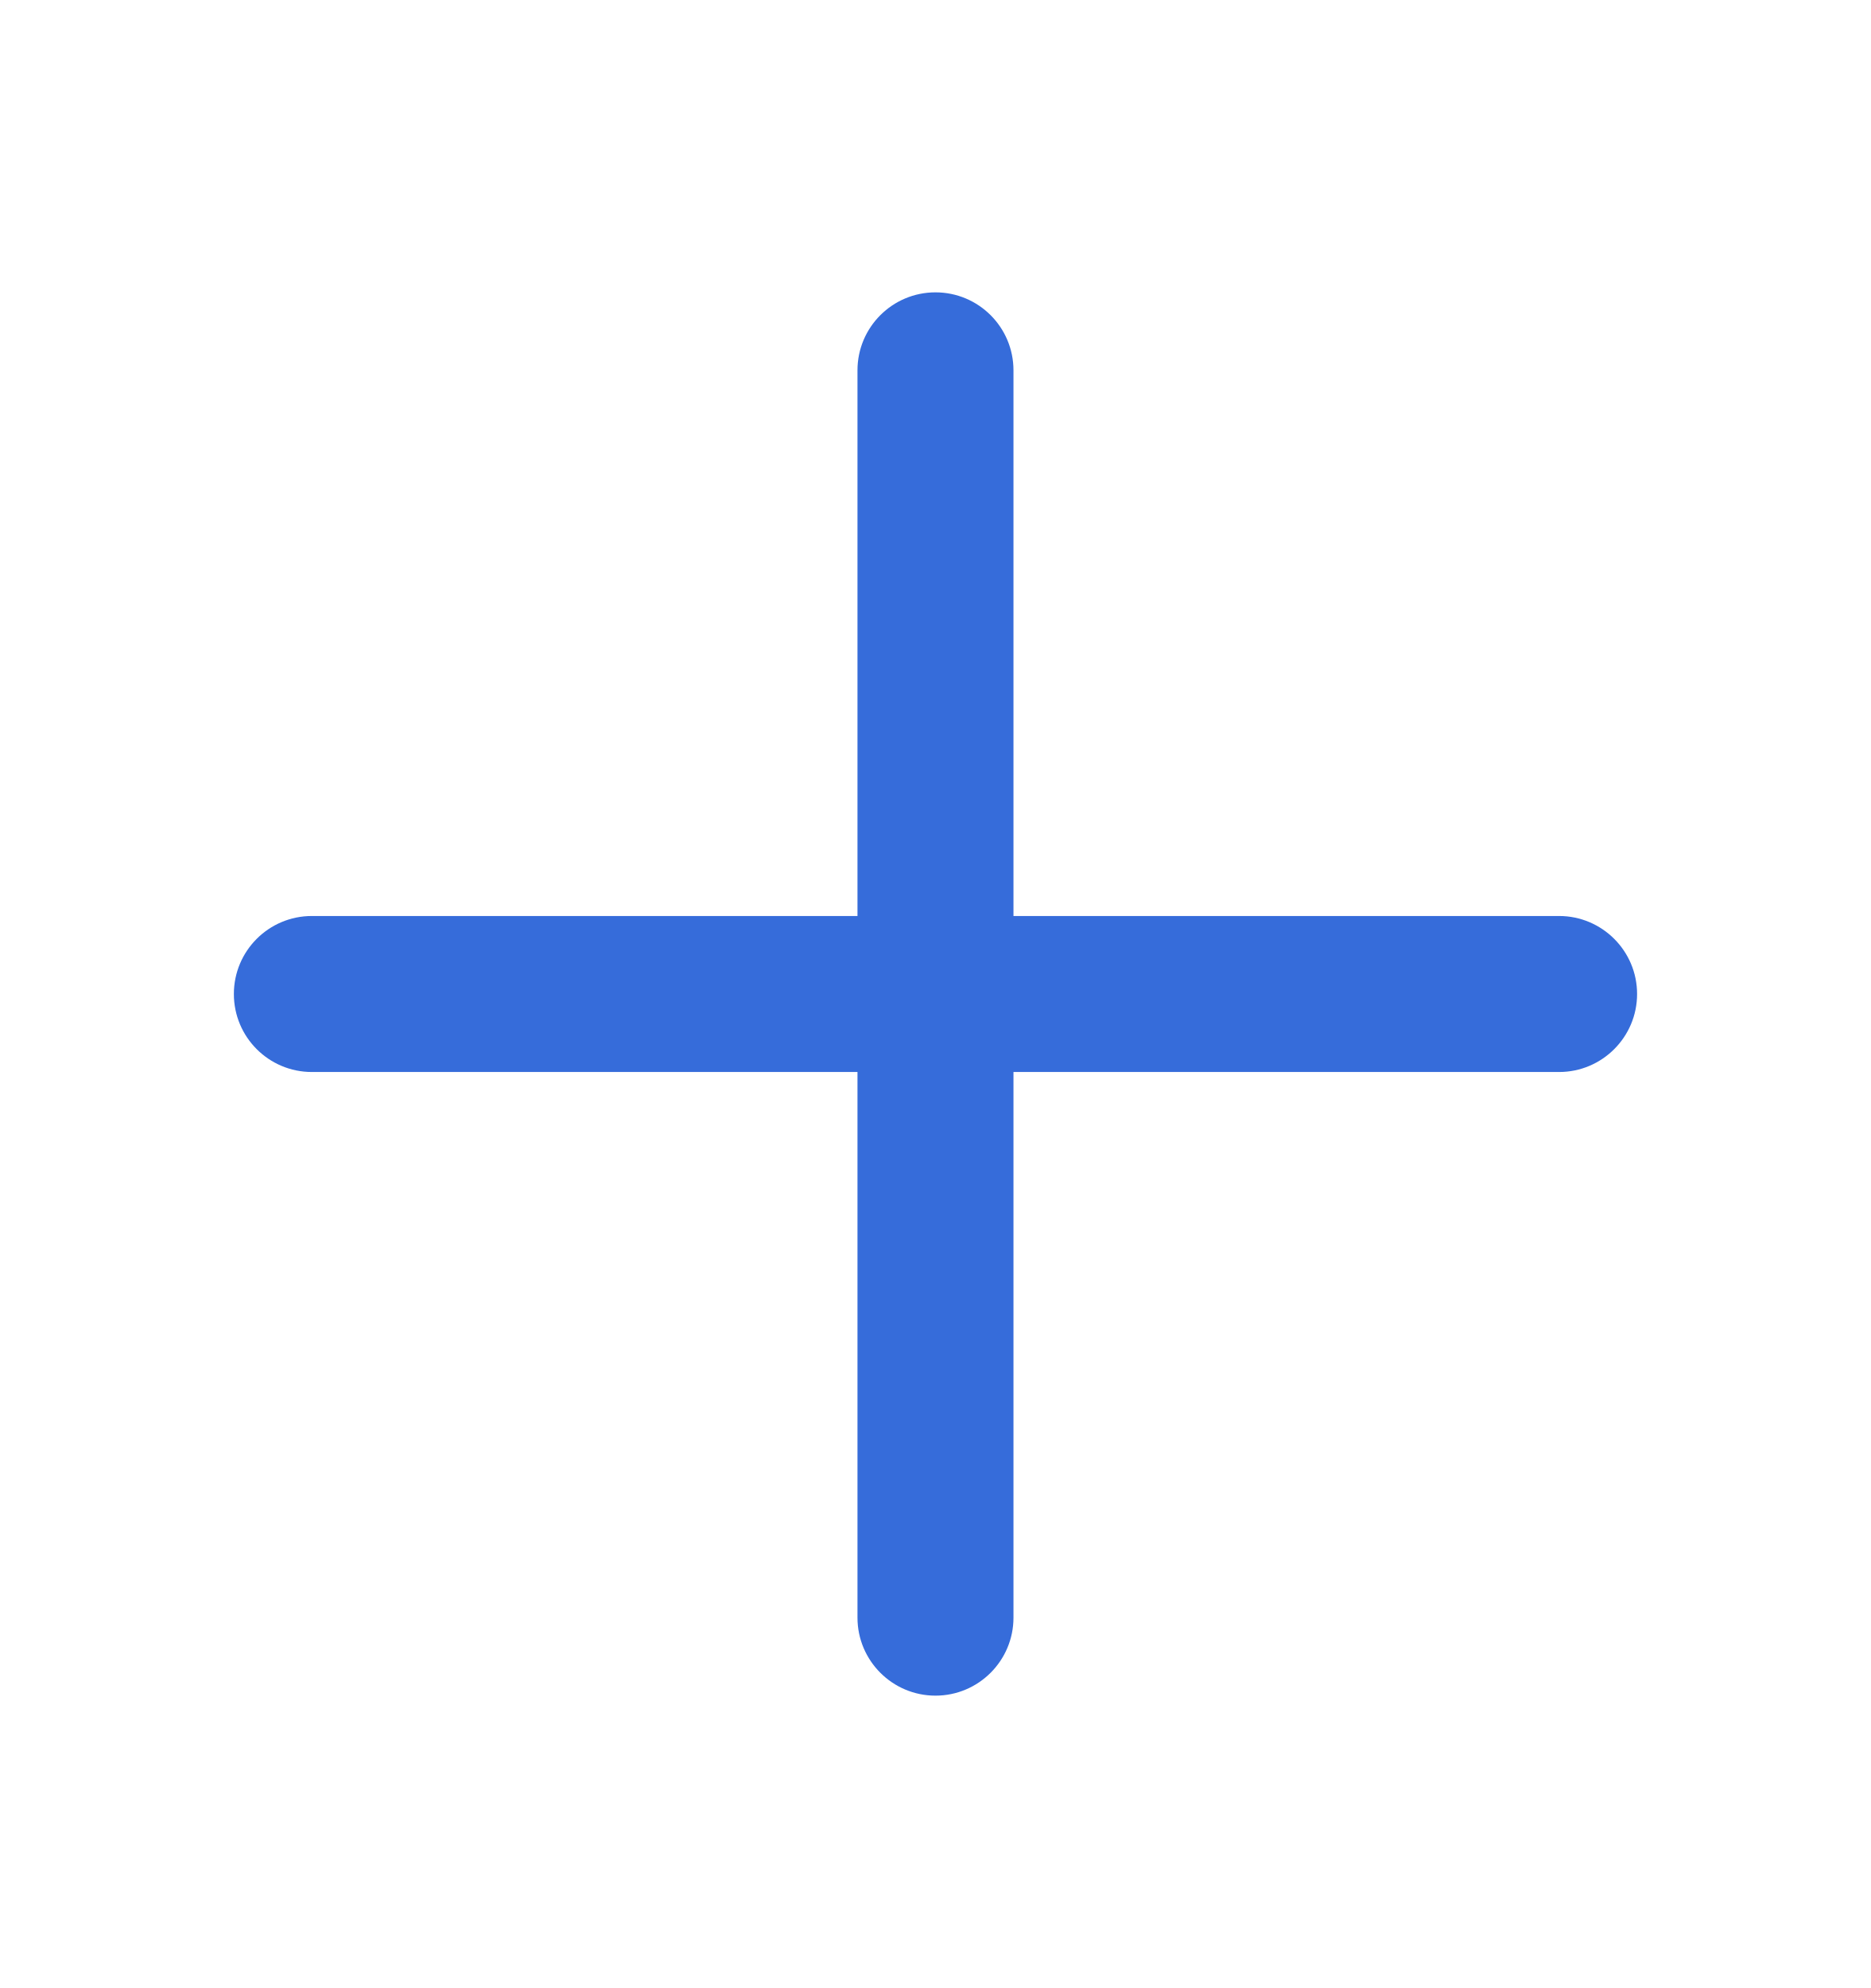
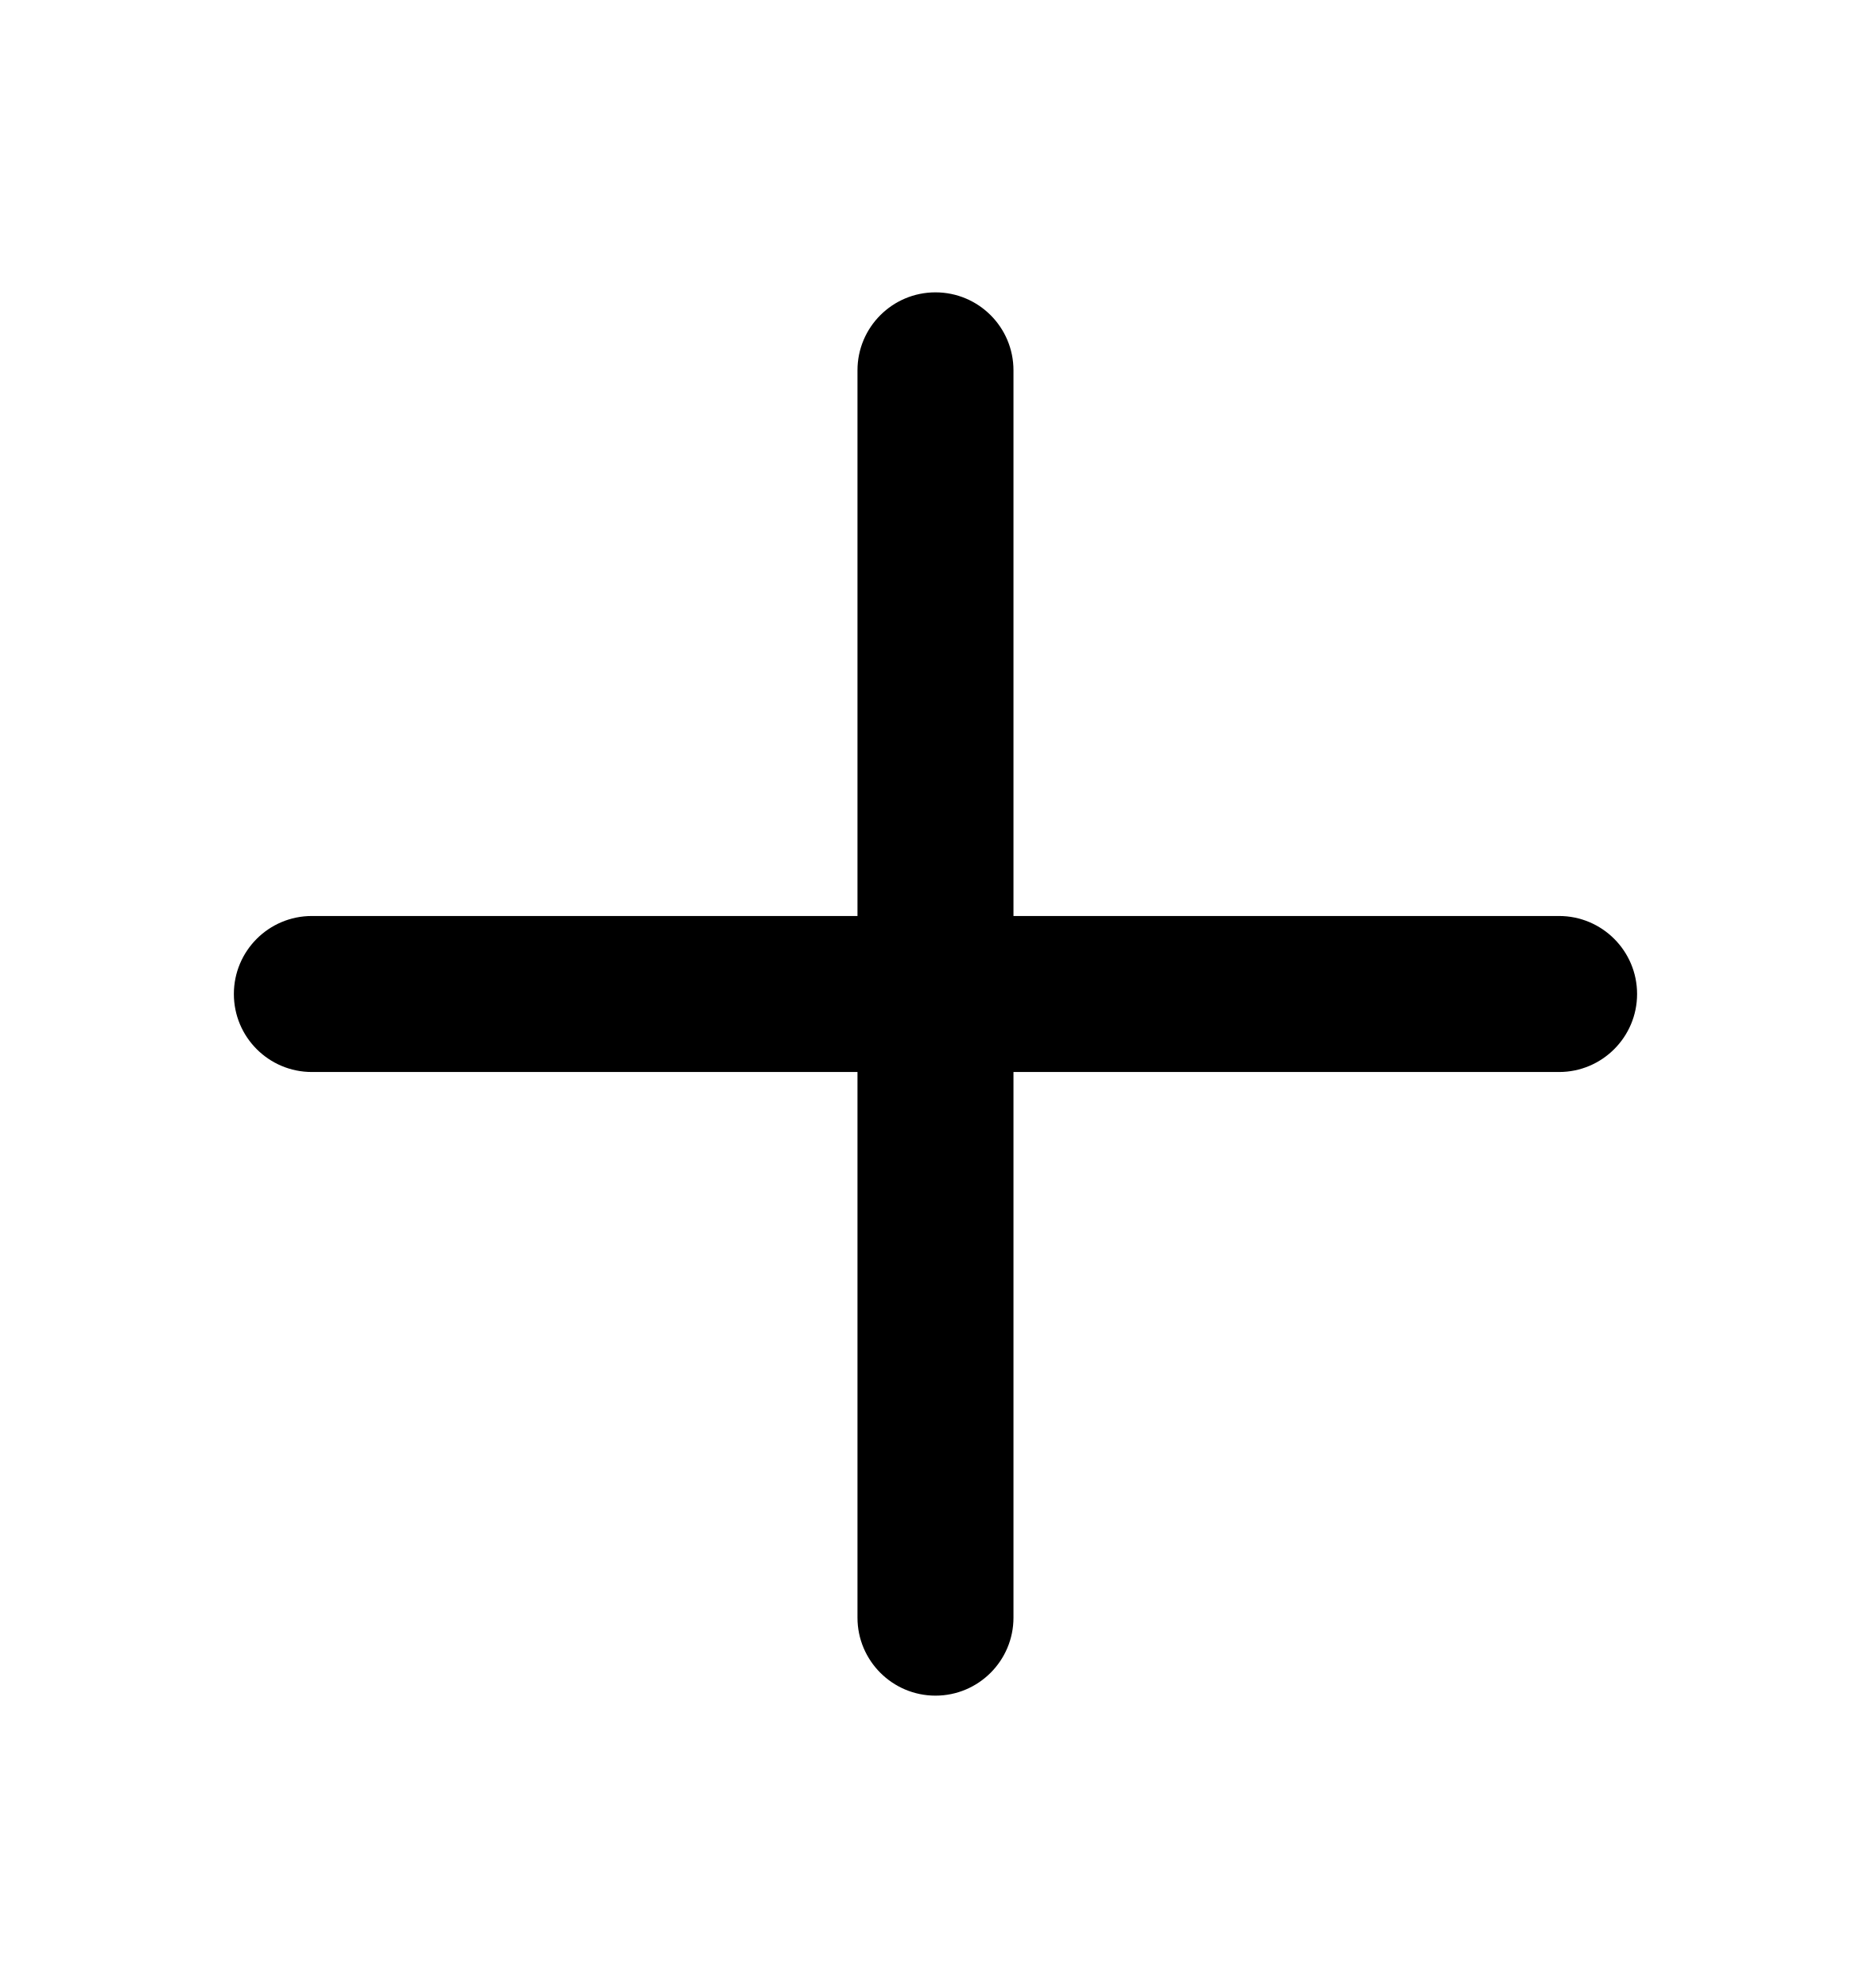
- <svg xmlns="http://www.w3.org/2000/svg" width="16" height="17" viewBox="0 0 16 17" fill="none">
+ <svg xmlns="http://www.w3.org/2000/svg" width="16" height="17" viewBox="0 0 16 17">
  <g id="Component 153">
-     <path id="icon" d="M8.667 3.167C8.667 2.798 8.368 2.5 8 2.5C7.632 2.5 7.333 2.798 7.333 3.167V7.833H2.667C2.298 7.833 2 8.132 2 8.5C2 8.868 2.298 9.167 2.667 9.167H7.333V13.833C7.333 14.201 7.632 14.5 8 14.5C8.368 14.5 8.667 14.201 8.667 13.833V9.167H13.333C13.701 9.167 14 8.868 14 8.5C14 8.132 13.701 7.833 13.333 7.833H8.667V3.167Z" fill="#366CDA" />
+     <path id="icon" d="M8.667 3.167C8.667 2.798 8.368 2.5 8 2.5C7.632 2.5 7.333 2.798 7.333 3.167V7.833H2.667C2.298 7.833 2 8.132 2 8.5C2 8.868 2.298 9.167 2.667 9.167H7.333V13.833C7.333 14.201 7.632 14.5 8 14.5C8.368 14.5 8.667 14.201 8.667 13.833V9.167H13.333C13.701 9.167 14 8.868 14 8.5C14 8.132 13.701 7.833 13.333 7.833H8.667V3.167Z" />
  </g>
</svg>
